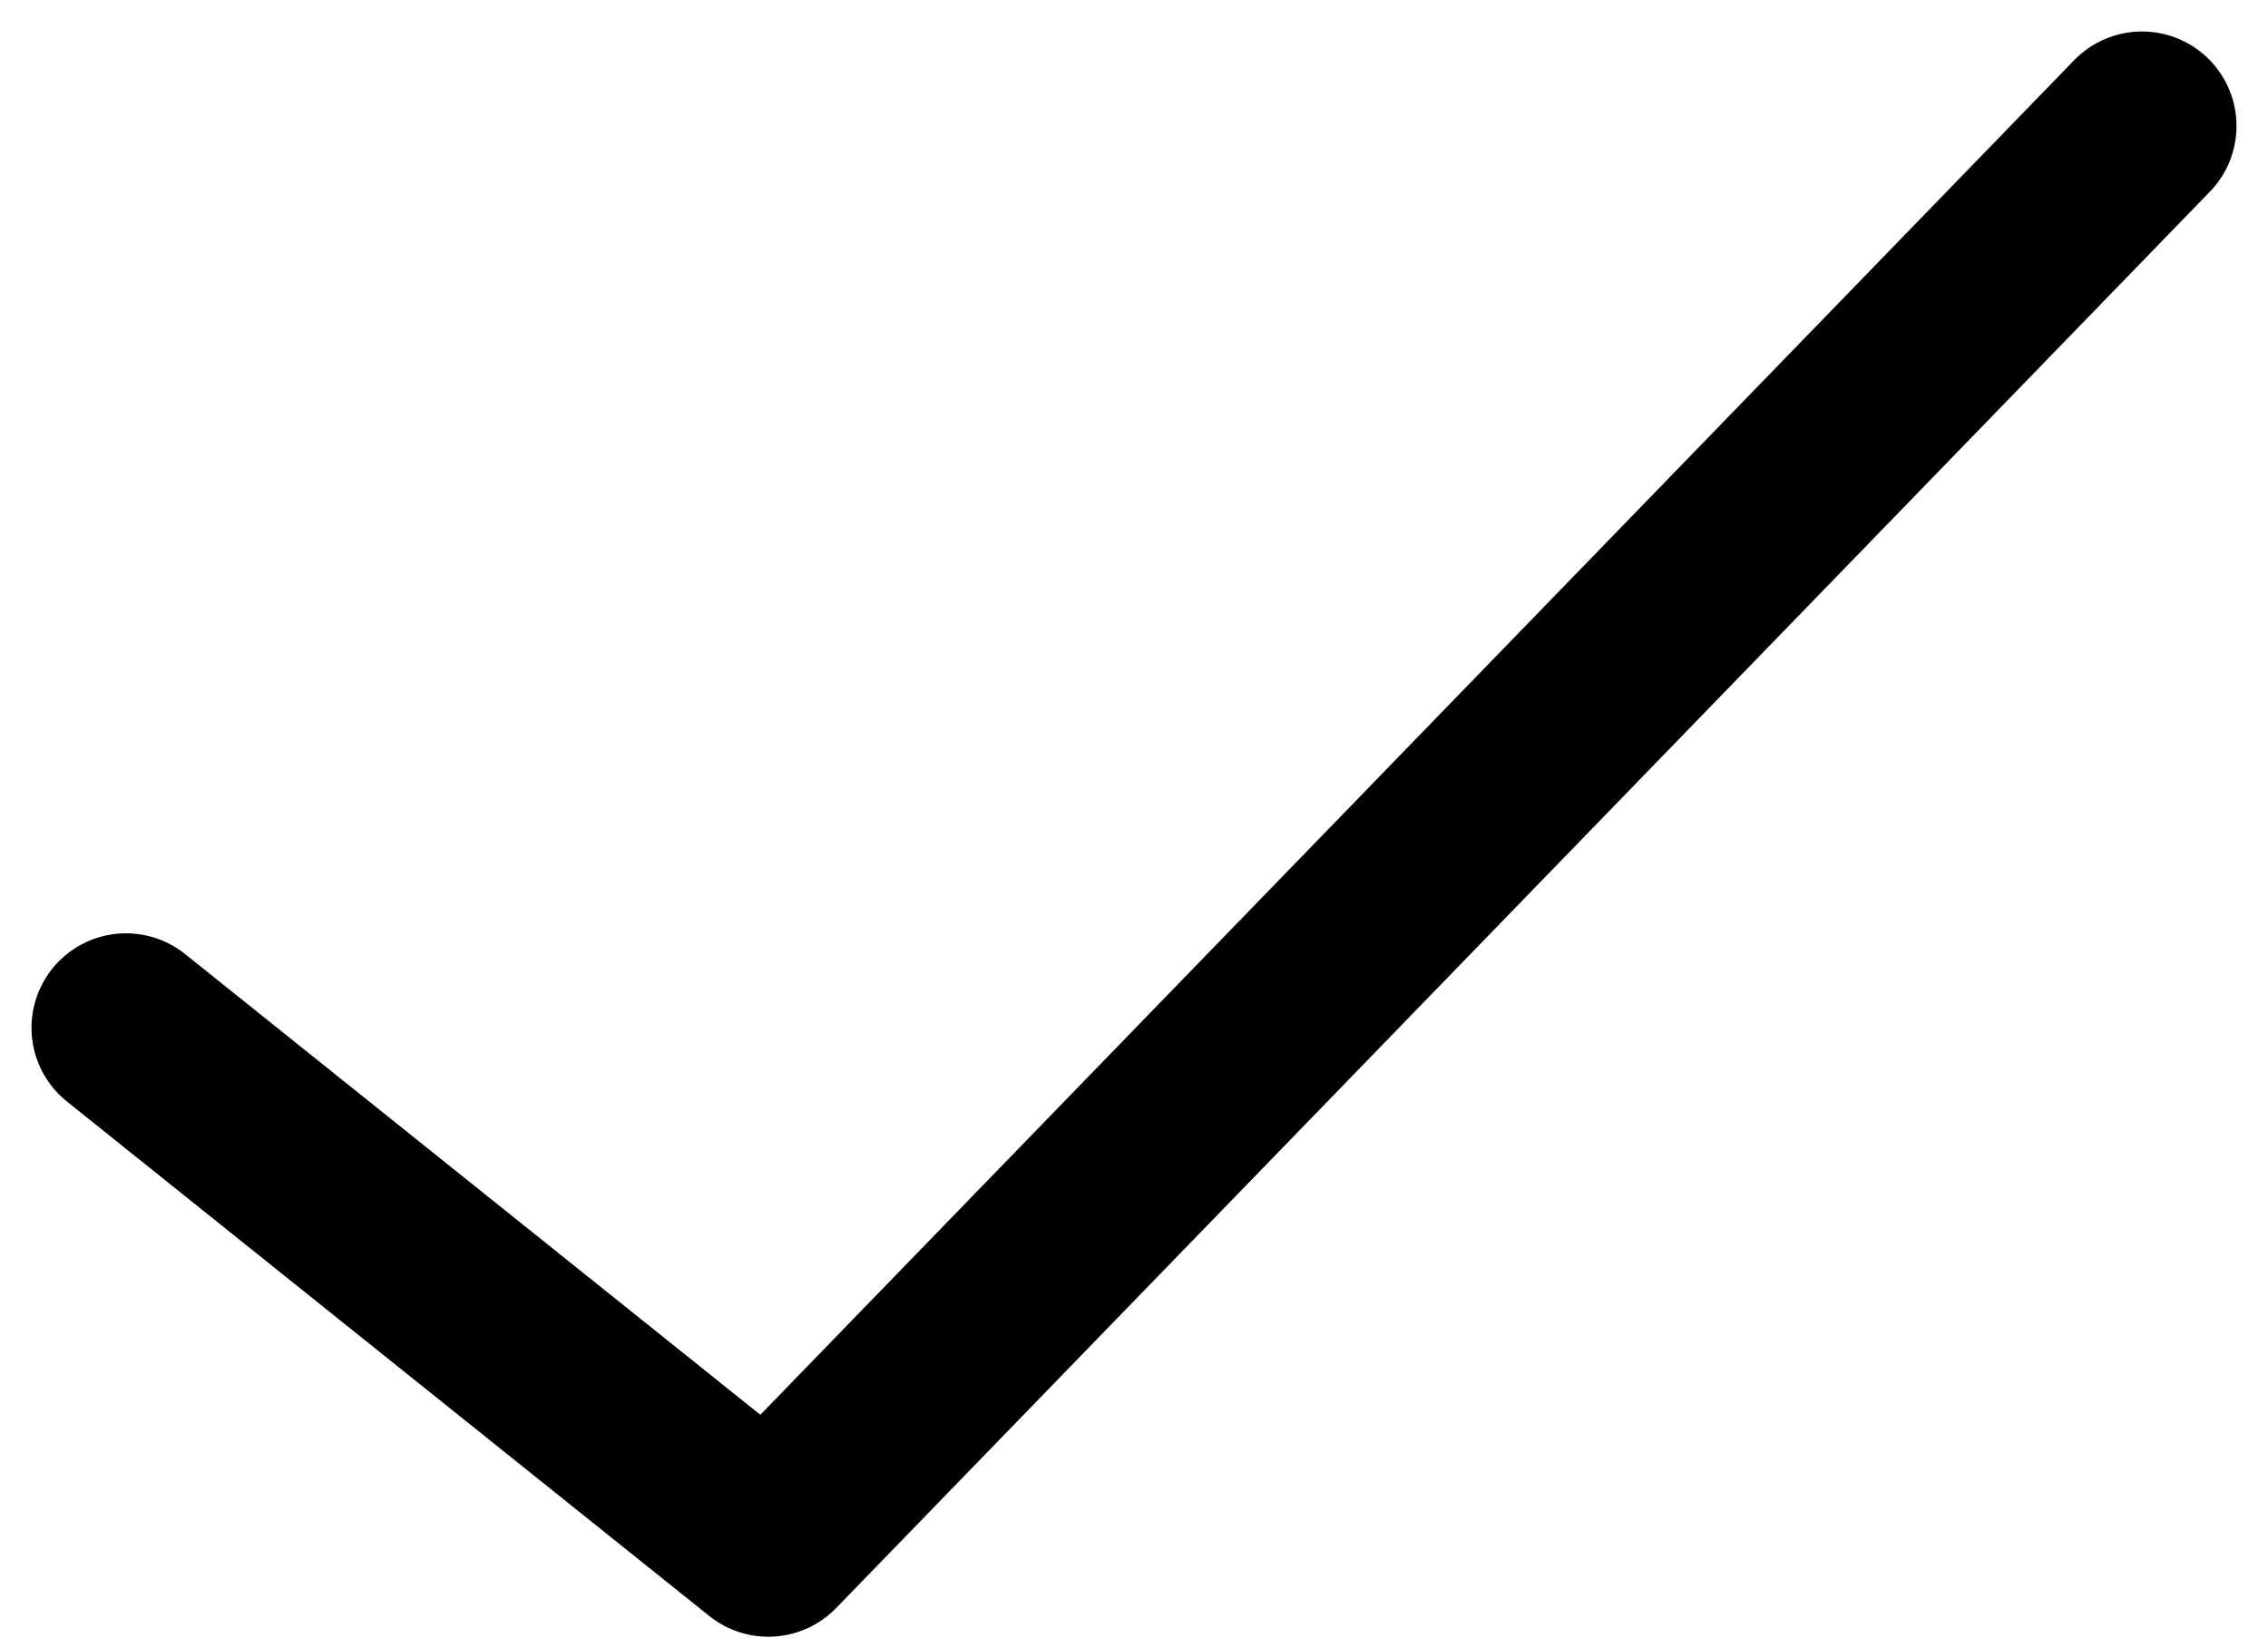
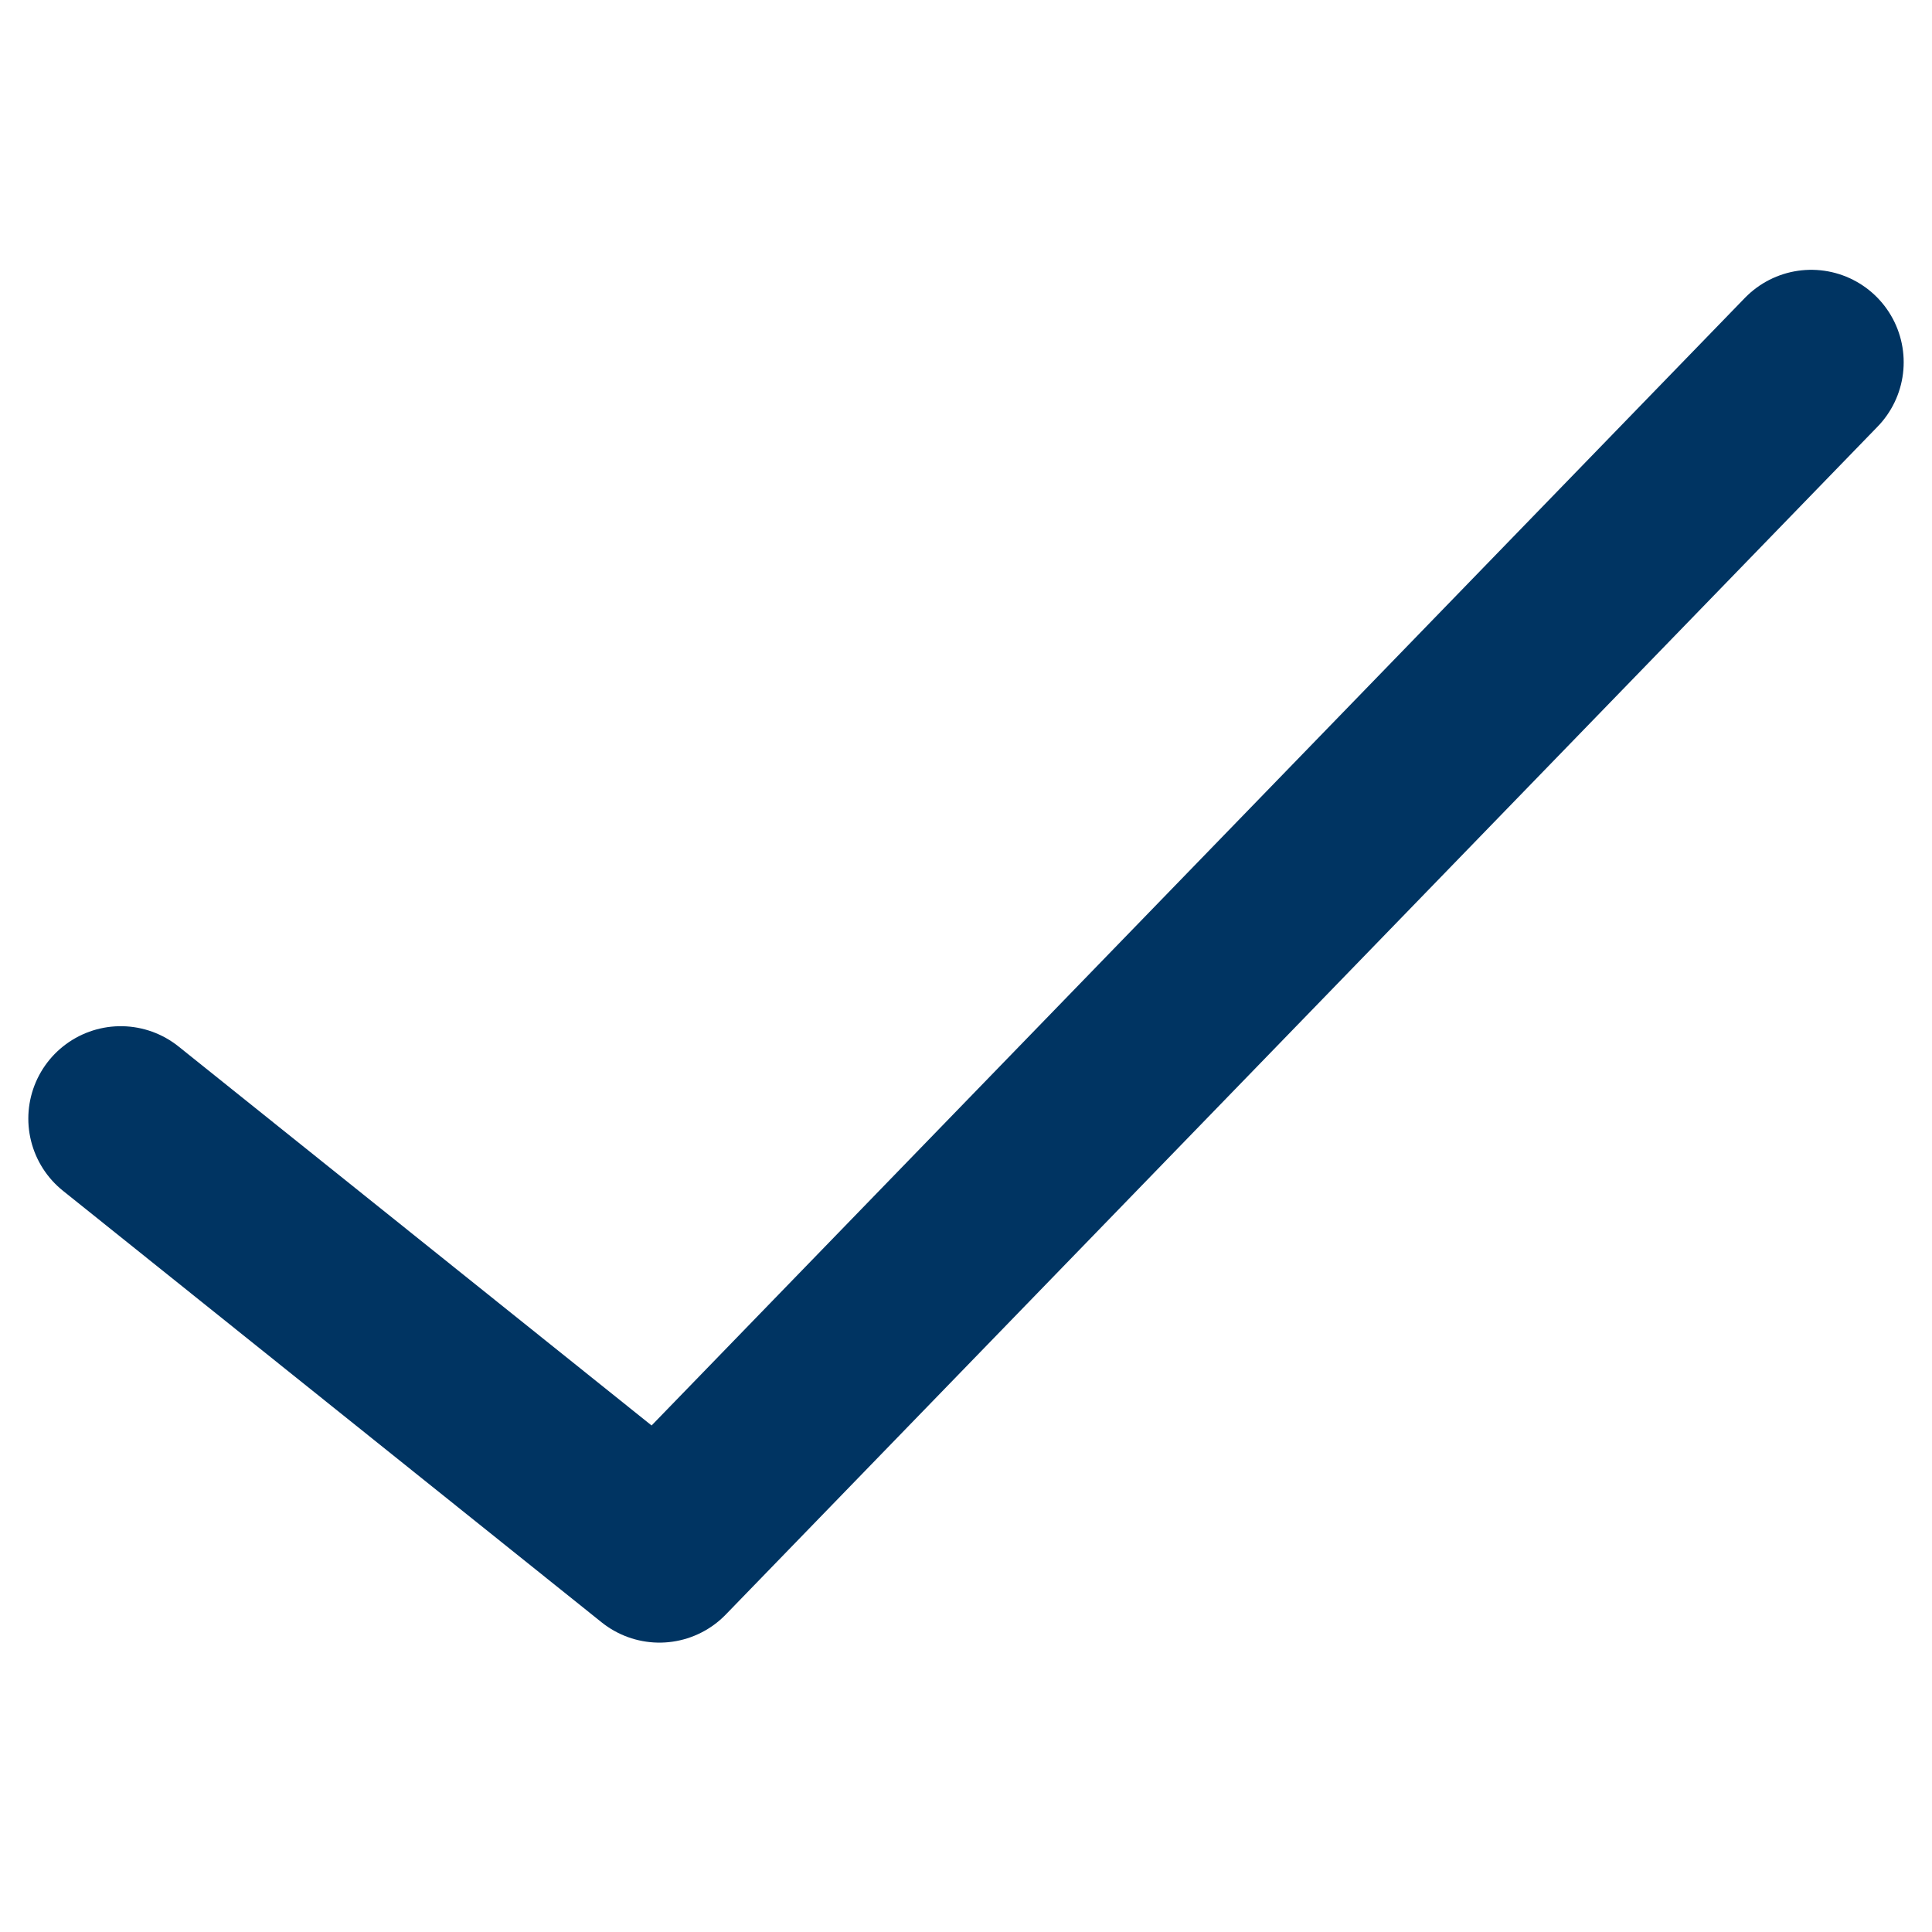
- <svg xmlns="http://www.w3.org/2000/svg" width="36" height="26" viewBox="0 0 36 26" fill="none">
-   <path id="check" d="M2 16.318L12.196 24.486L34 2" stroke="currentColor" stroke-width="3" stroke-linecap="round" stroke-linejoin="round" />
+ <svg xmlns="http://www.w3.org/2000/svg" width="16" height="16" viewBox="0 0 16 16" fill="none">
+   <path d="M1 9.264L5.461 12.838L15 3" stroke="#003462" stroke-width="1.531" stroke-linecap="round" stroke-linejoin="round" />
</svg>
